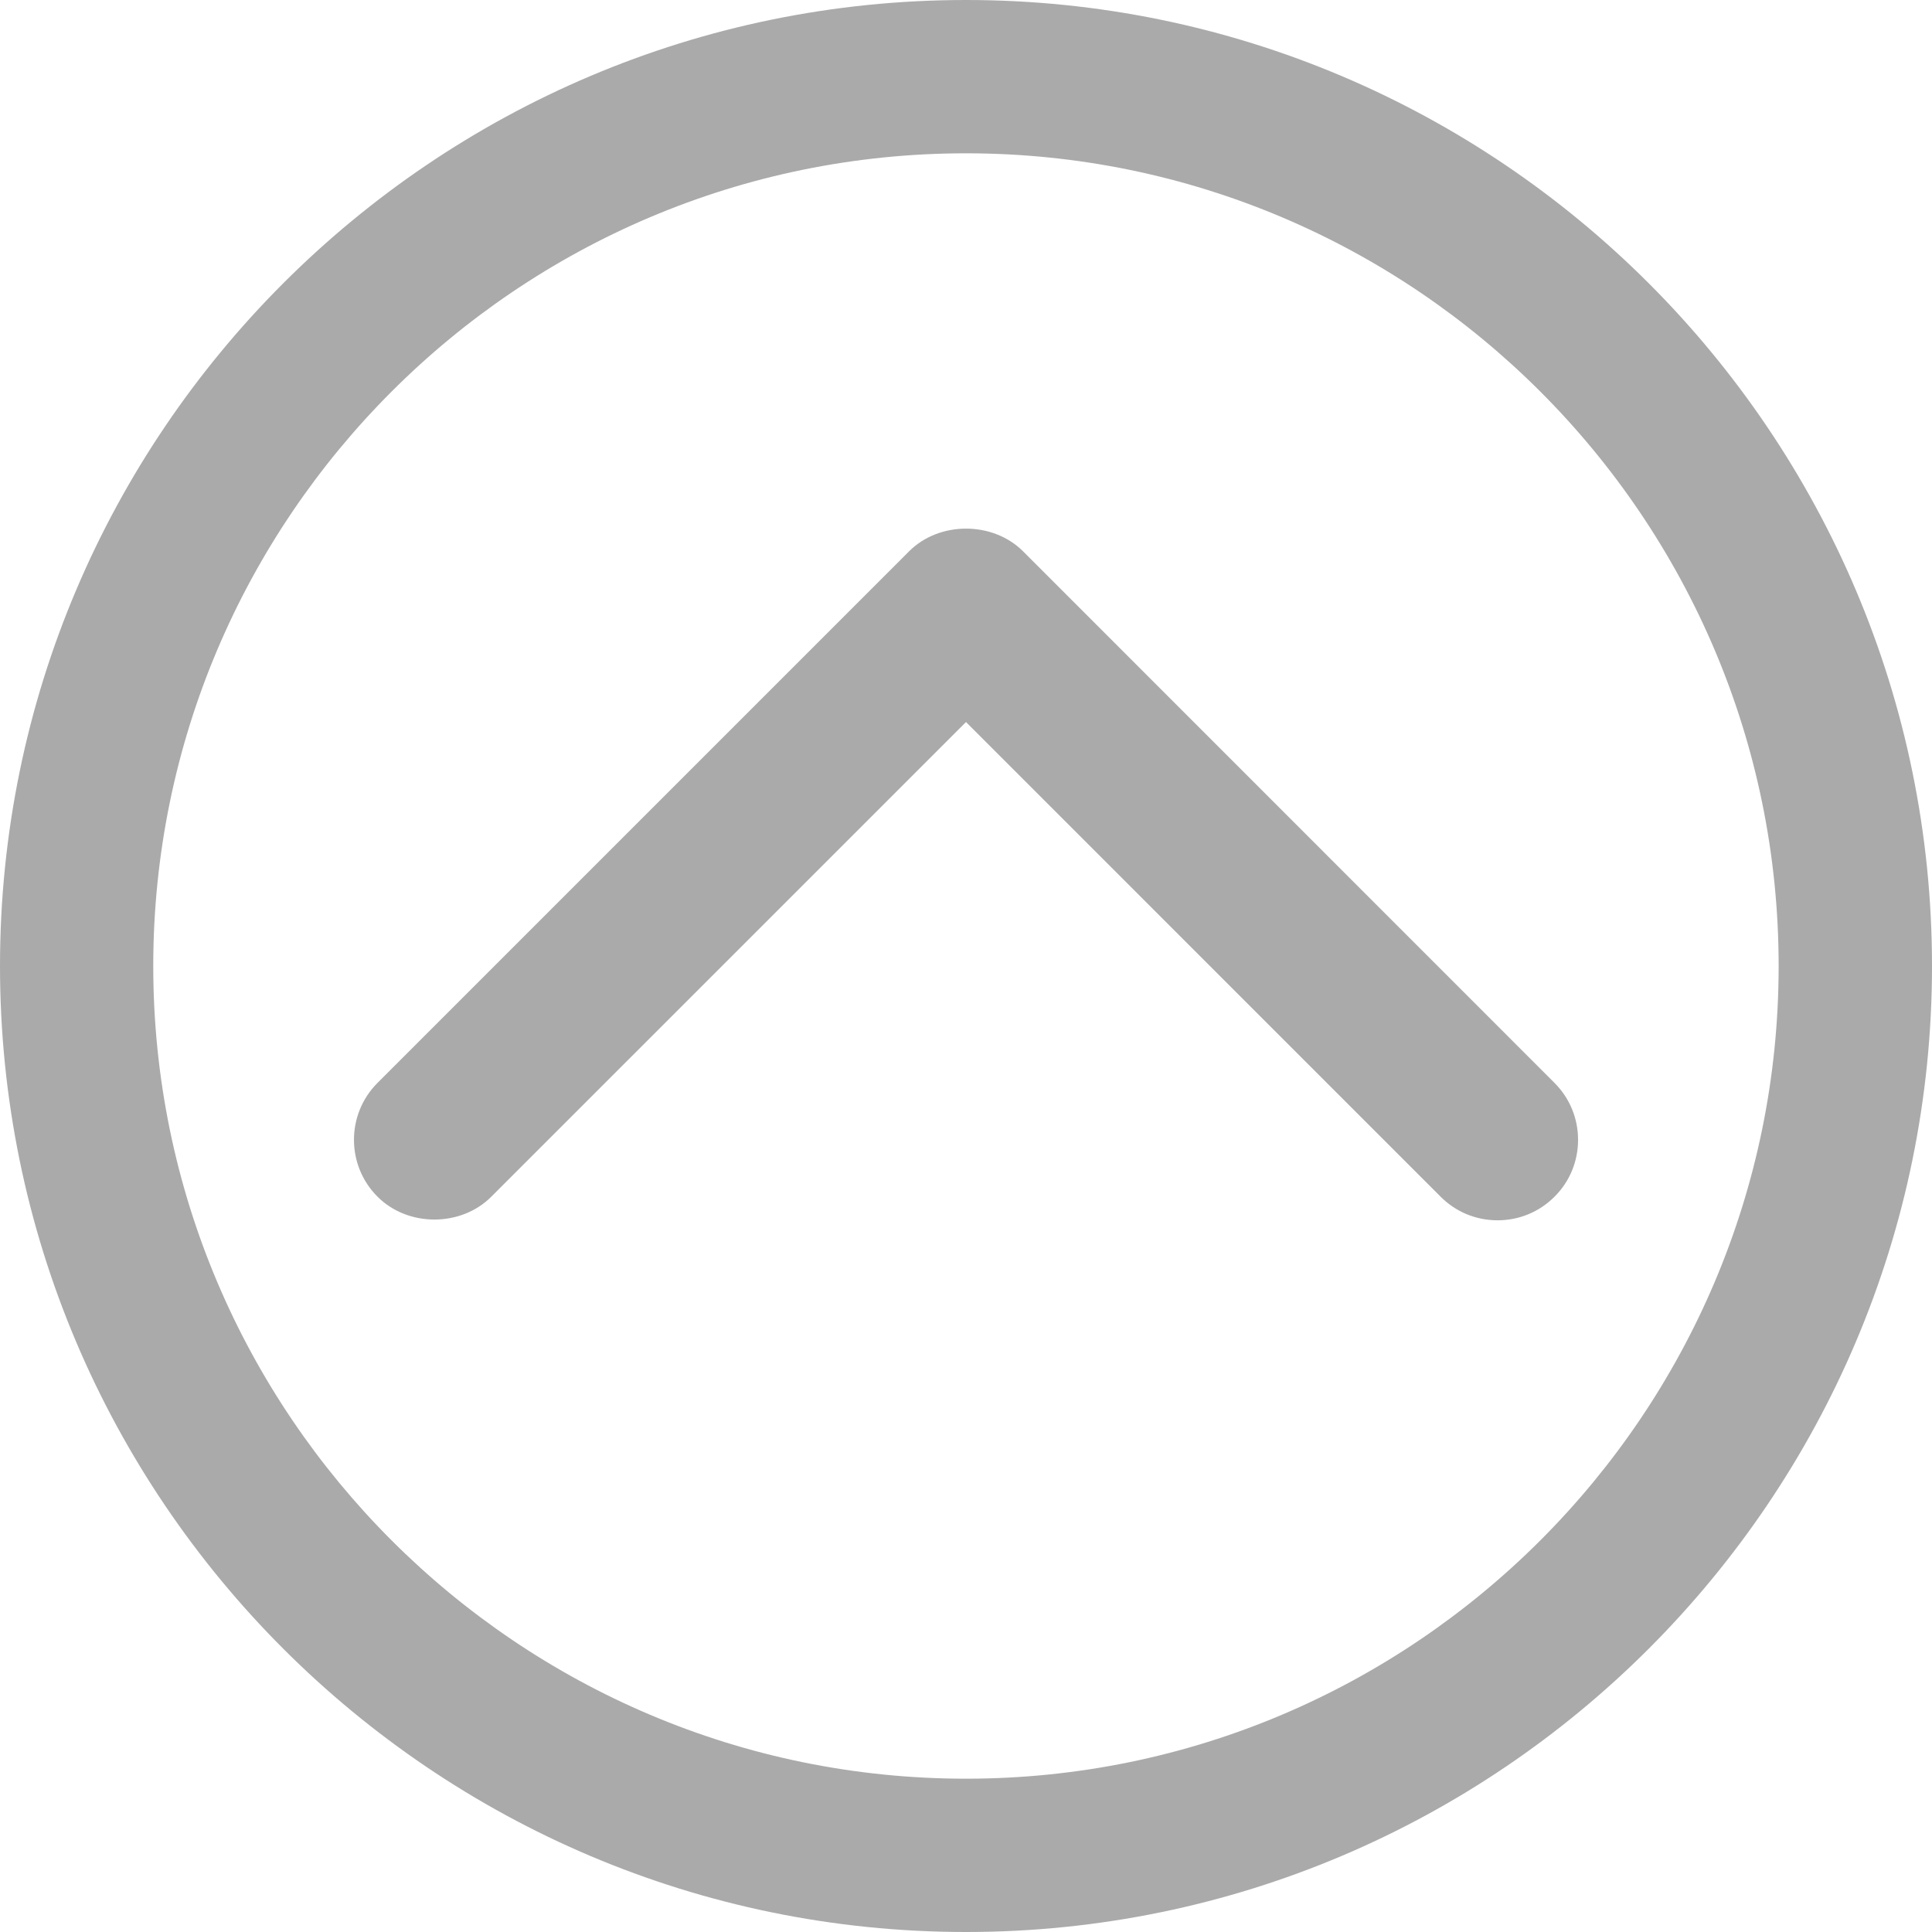
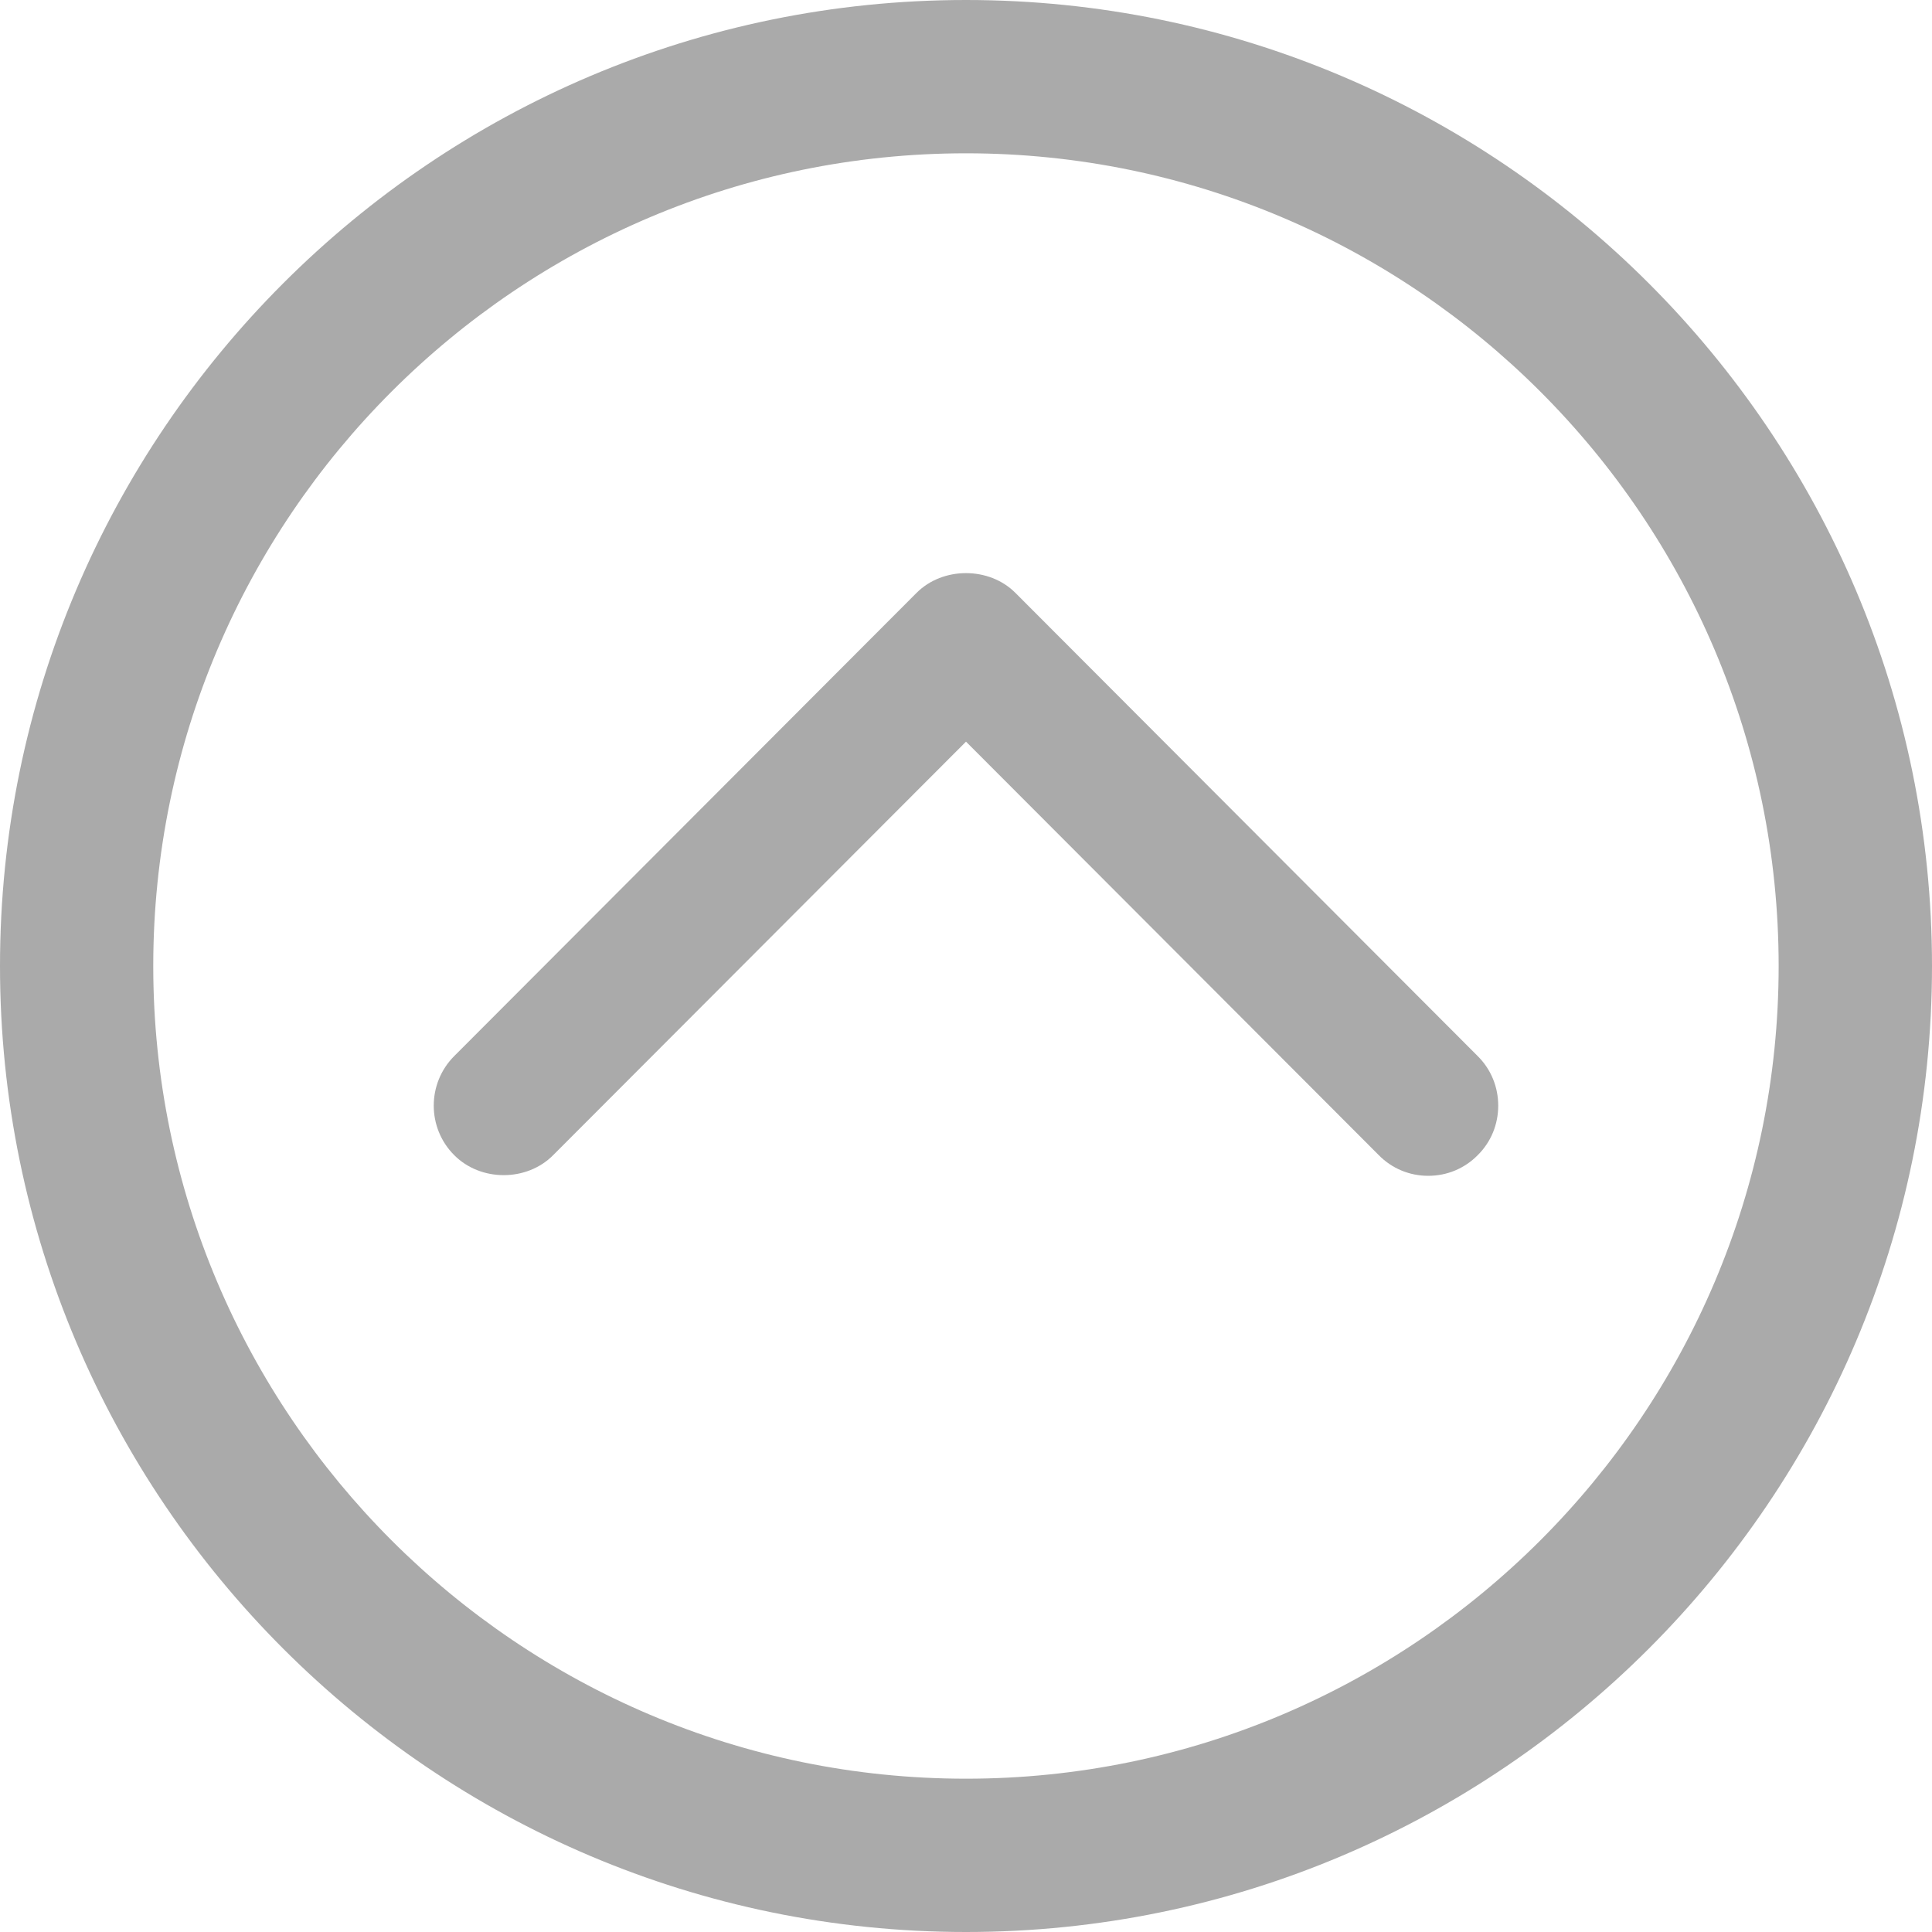
<svg xmlns="http://www.w3.org/2000/svg" version="1.1" id="レイヤー_1" x="0px" y="0px" width="40px" height="40px" viewBox="0 0 40 40" enable-background="new 0 0 40 40" xml:space="preserve">
  <g>
    <path fill="#AAAAAA" d="M20,0C8.972,0,0,8.972,0,20c0,11.027,8.972,20,20,20c11.027,0,20-8.973,20-20C40,8.972,31.027,0,20,0z    M20,36.826c-9.278,0-16.827-7.549-16.827-16.826c0-9.278,7.548-16.826,16.827-16.826c9.277,0,16.825,7.548,16.825,16.826   C36.825,29.277,29.277,36.826,20,36.826z" />
-     <path fill="#AAAAAA" d="M18.822,11.414L7.816,22.42c-0.65,0.65-0.65,1.707,0,2.356c0.629,0.631,1.727,0.631,2.356,0L20,14.949   l9.827,9.828c0.314,0.315,0.733,0.488,1.179,0.488s0.863-0.173,1.178-0.488c0.315-0.313,0.488-0.732,0.488-1.178   s-0.173-0.864-0.488-1.179L21.179,11.412C20.551,10.788,19.446,10.789,18.822,11.414z" />
+     <path fill="#AAAAAA" d="M18.976,12.275l-9.572,9.59c-0.565,0.565-0.565,1.487,0,2.051c0.548,0.552,1.502,0.552,2.049,0L20,15.355   l8.546,8.561c0.272,0.277,0.637,0.428,1.024,0.428s0.751-0.15,1.025-0.428c0.274-0.271,0.424-0.636,0.424-1.024   c0-0.388-0.149-0.753-0.424-1.026l-9.572-9.591C20.479,11.729,19.519,11.73,18.976,12.275z" />
  </g>
</svg>
